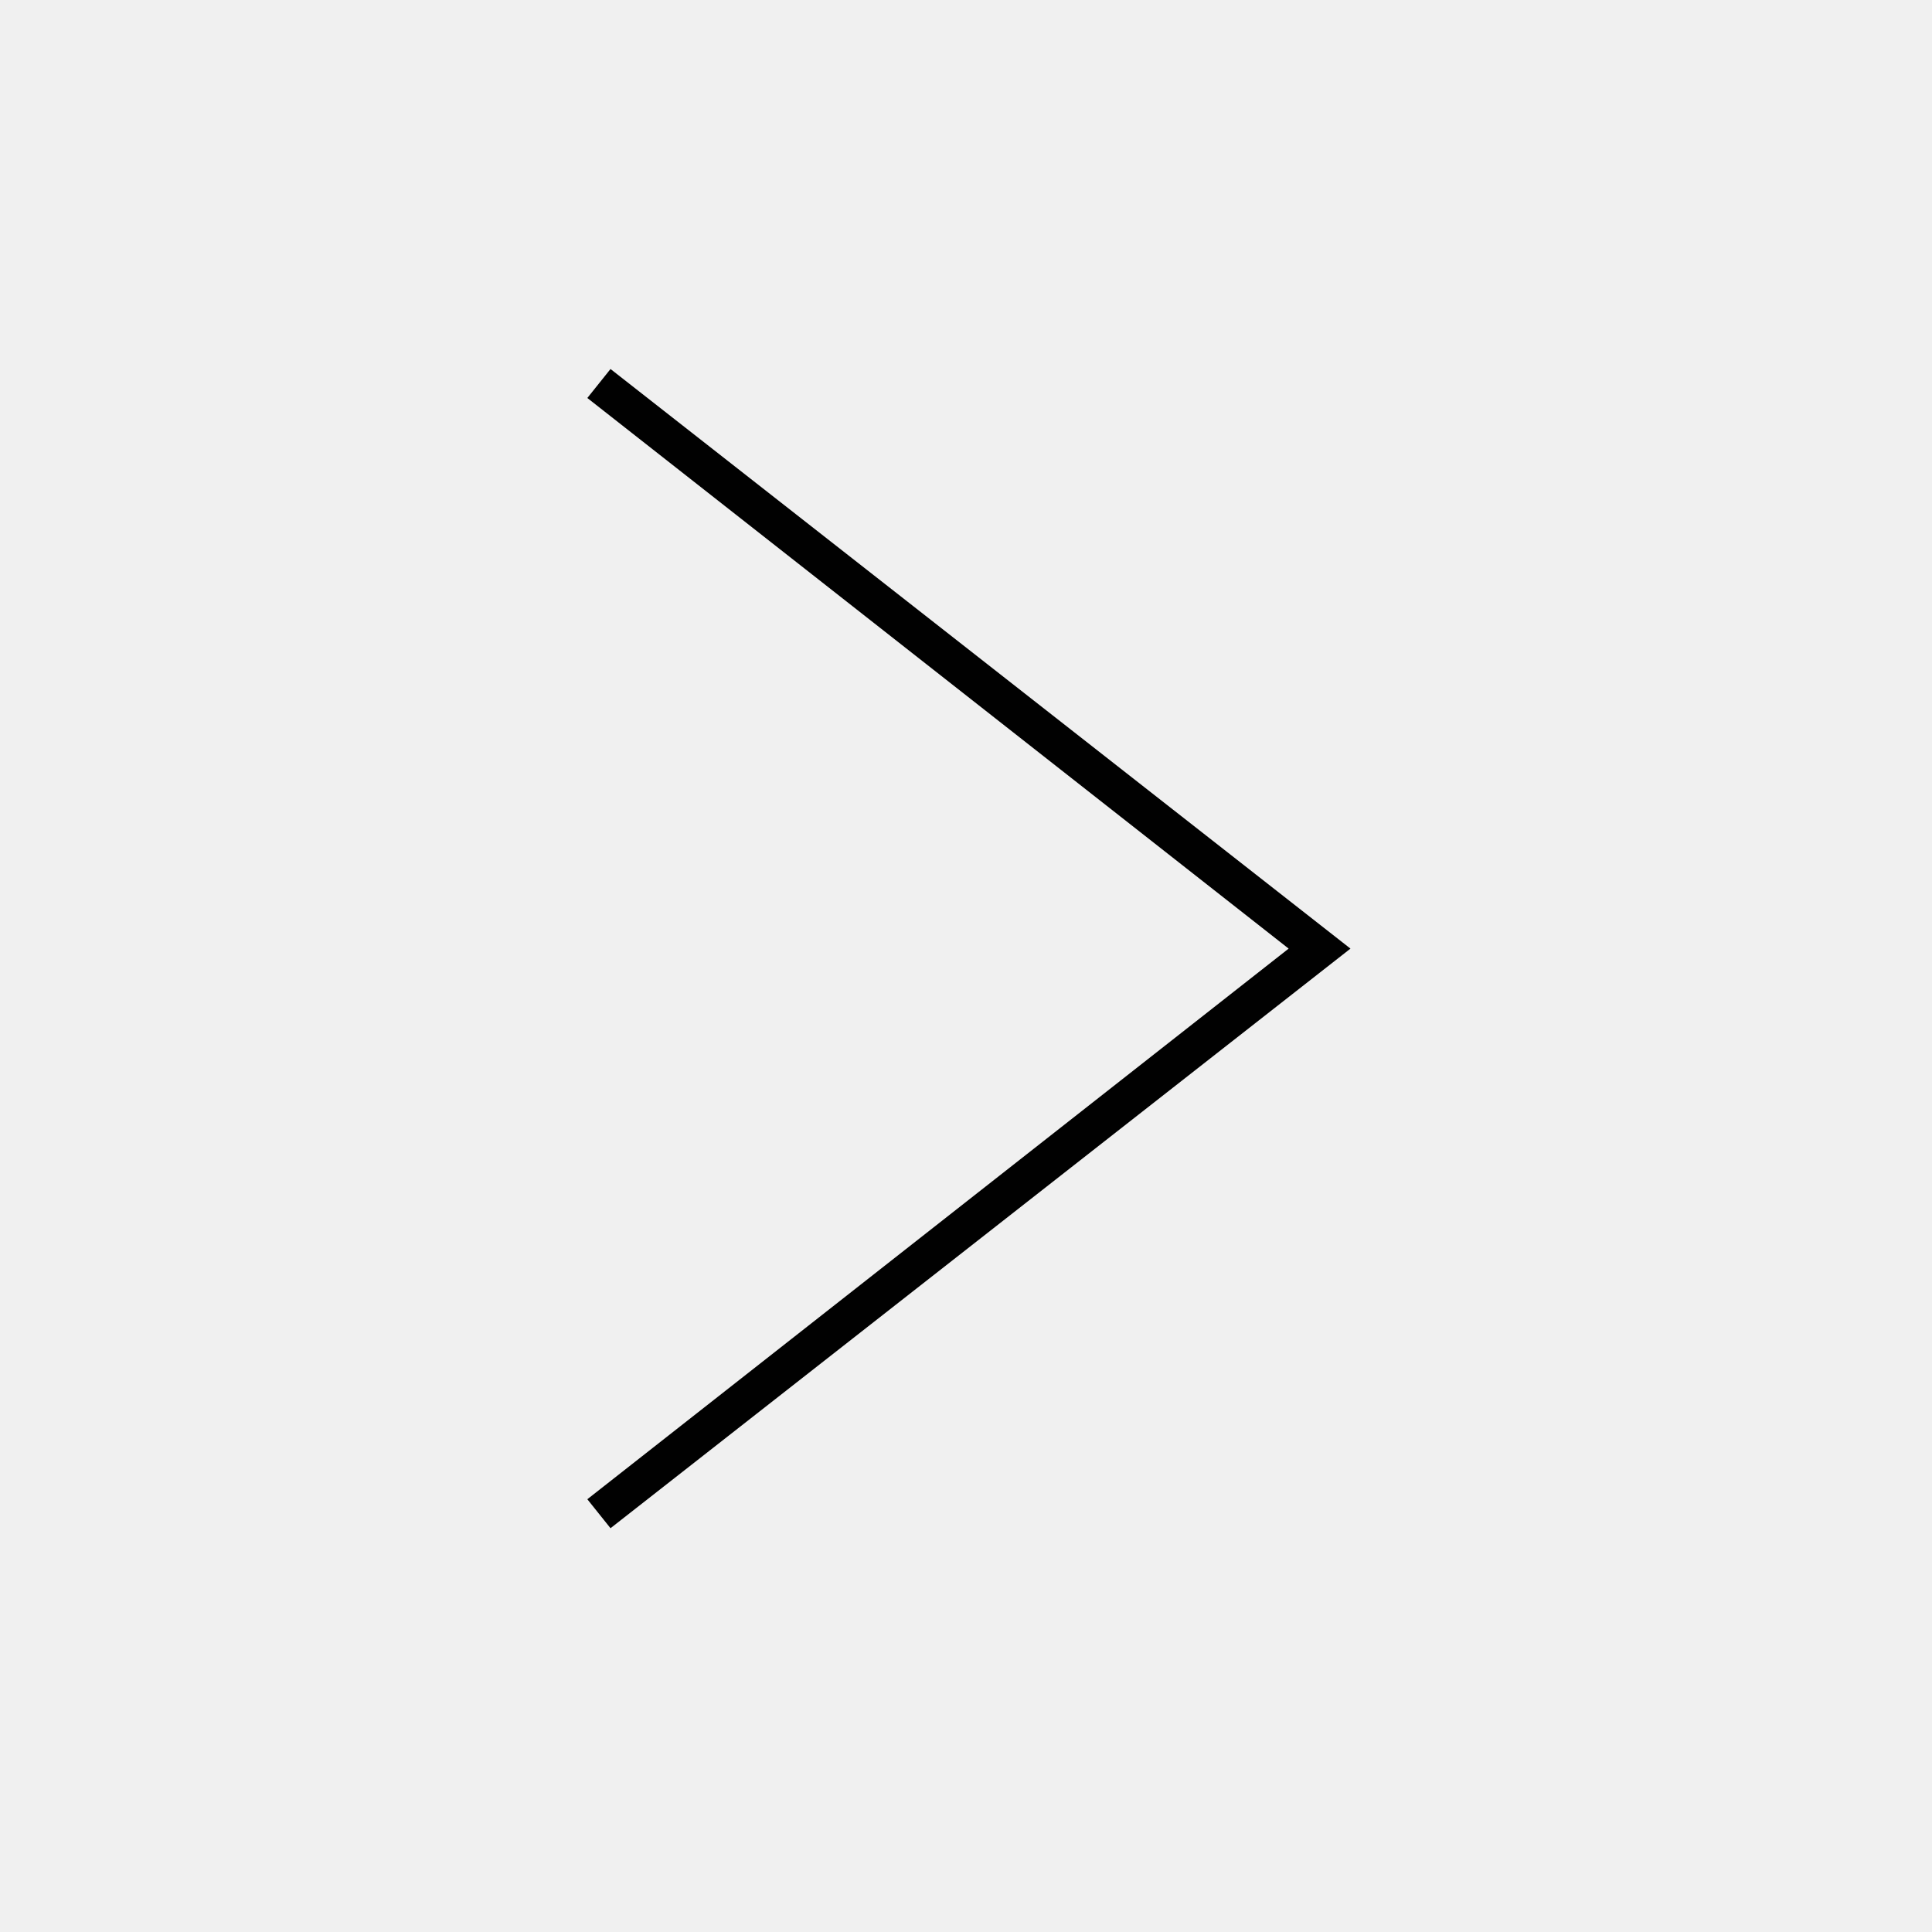
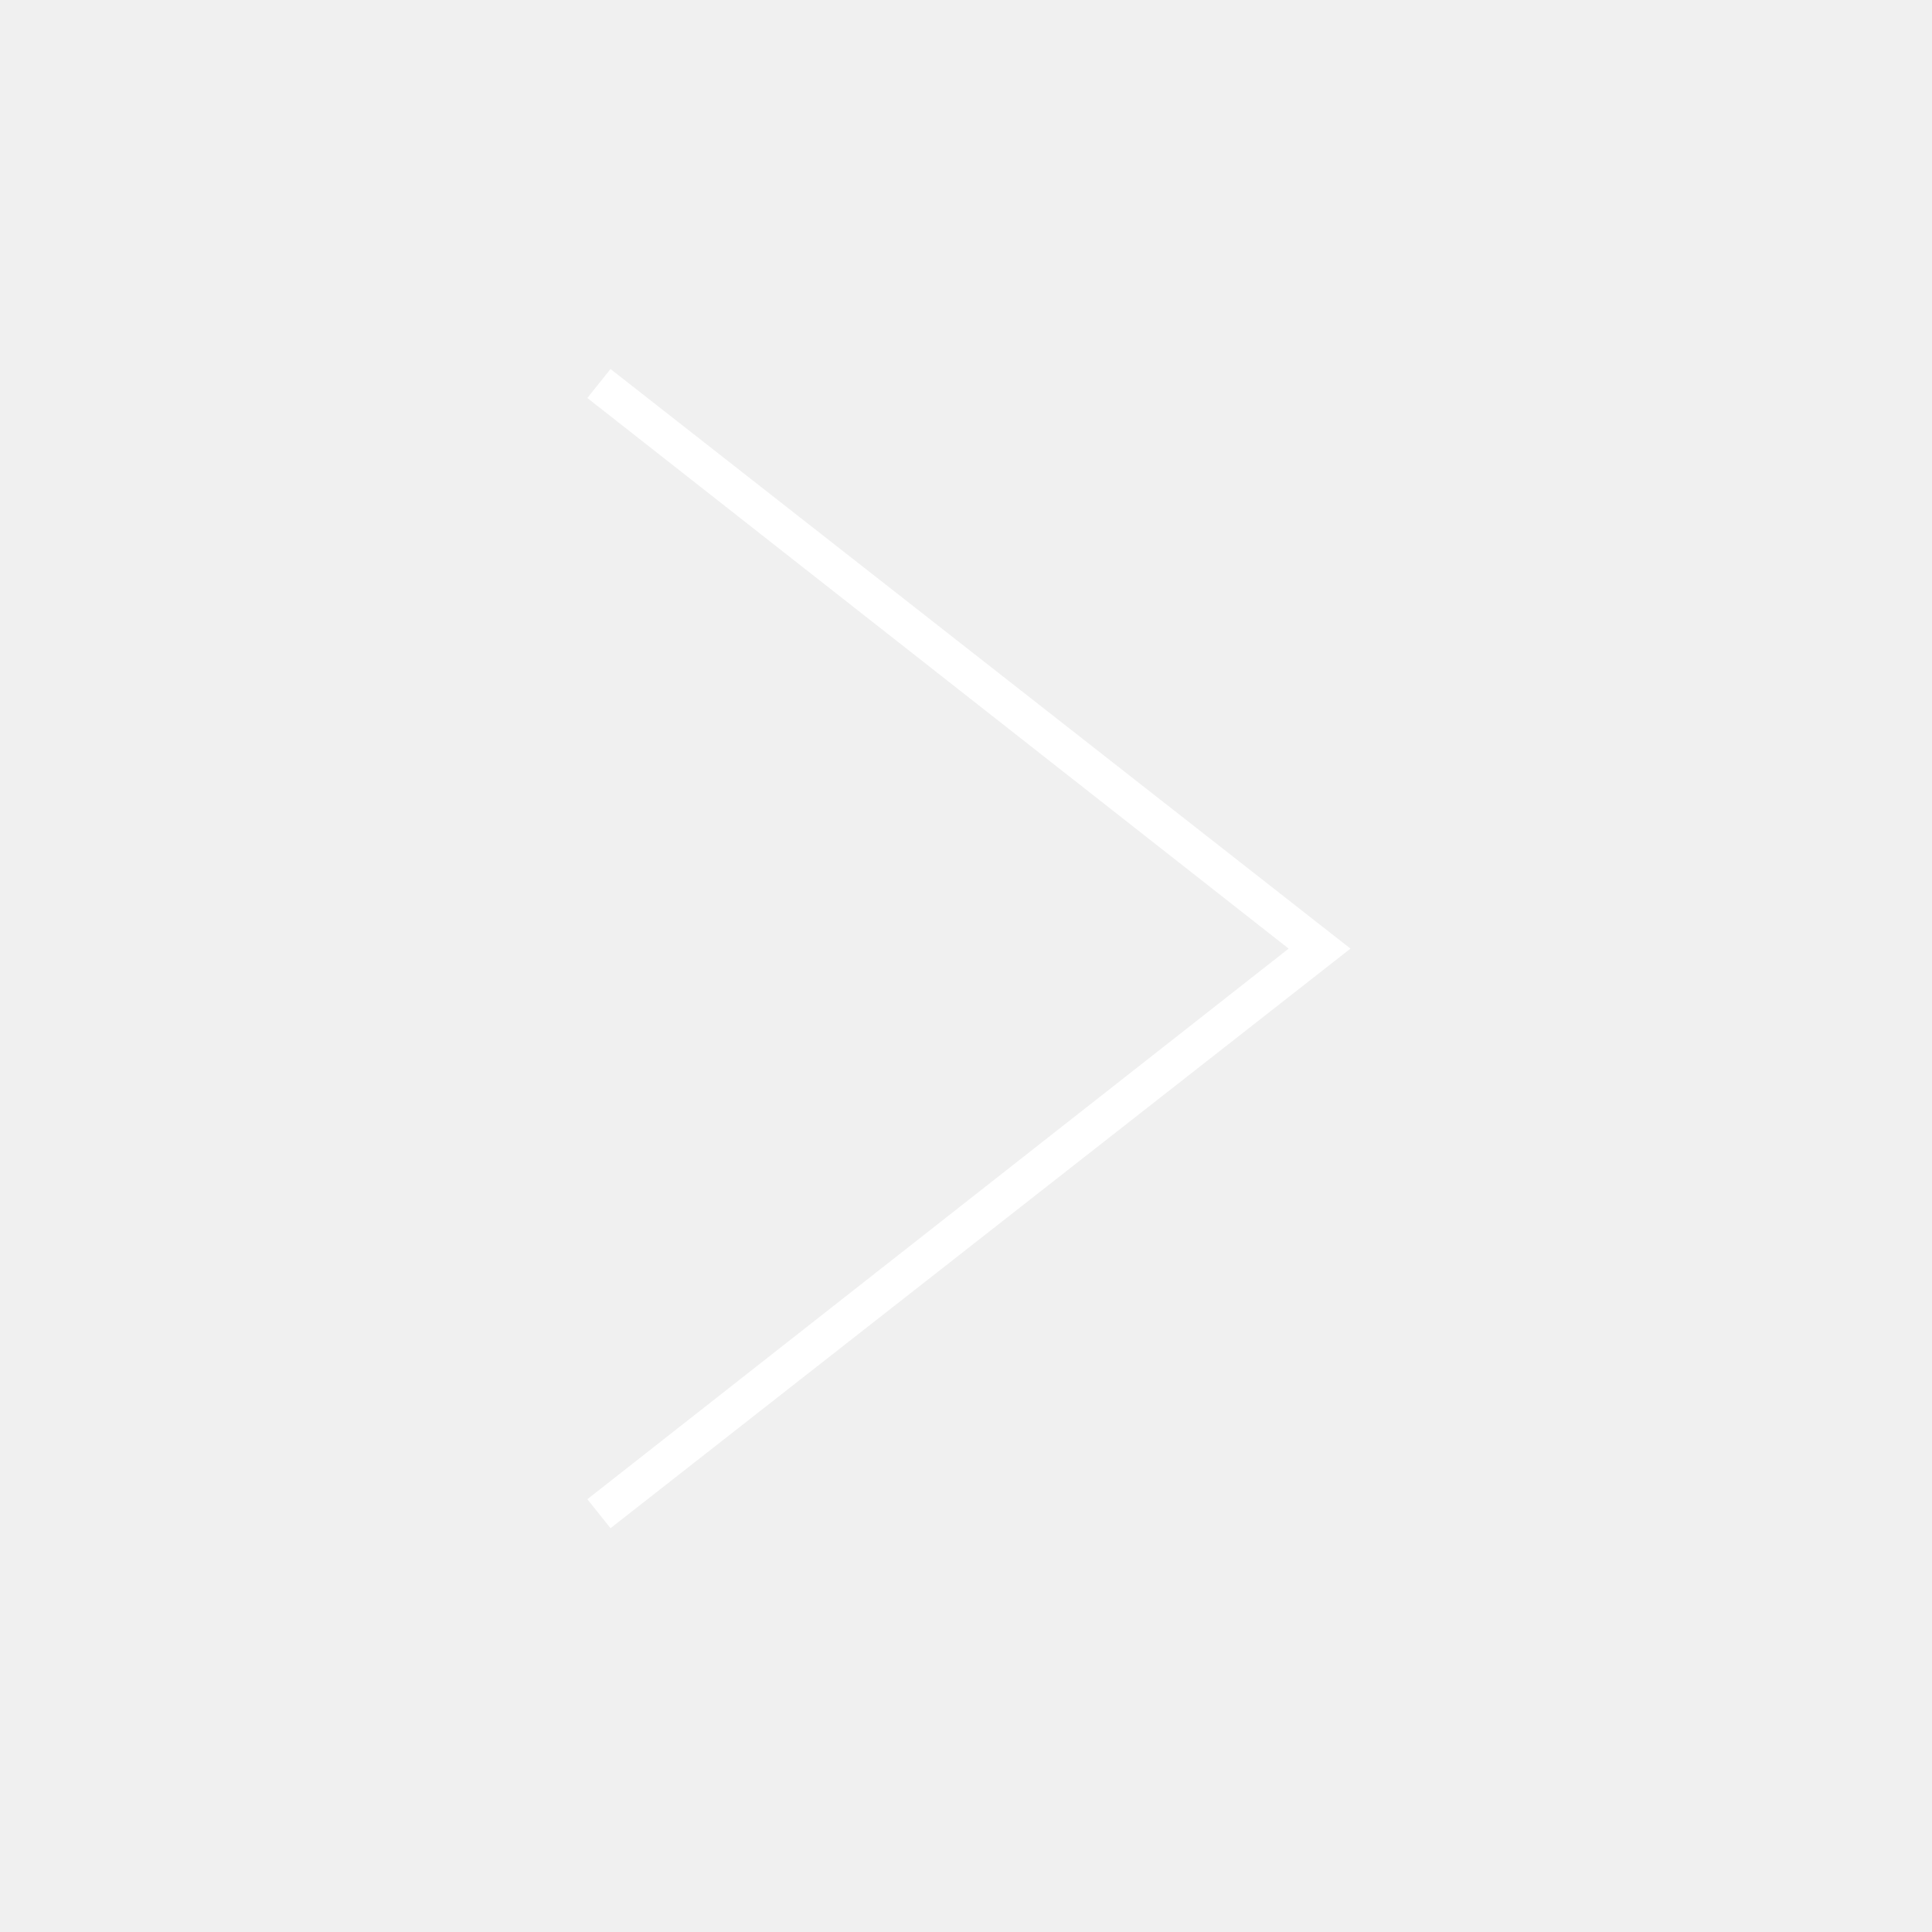
<svg xmlns="http://www.w3.org/2000/svg" enable-background="new 0 0 100 100" id="Layer_1" version="1.1" viewBox="0 0 100 100" xml:space="preserve">
-   <polygon fill="#010101" points="30.4,20.6 66.7,49.1 30.4,77.6 31.6,79.1 69.9,49.1 31.6,19.1 30.4,20.6 " />
+   <polygon fill="white" points="30.4,20.6 66.7,49.1 30.4,77.6 31.6,79.1 69.9,49.1 31.6,19.1 30.4,20.6 " />
</svg>
